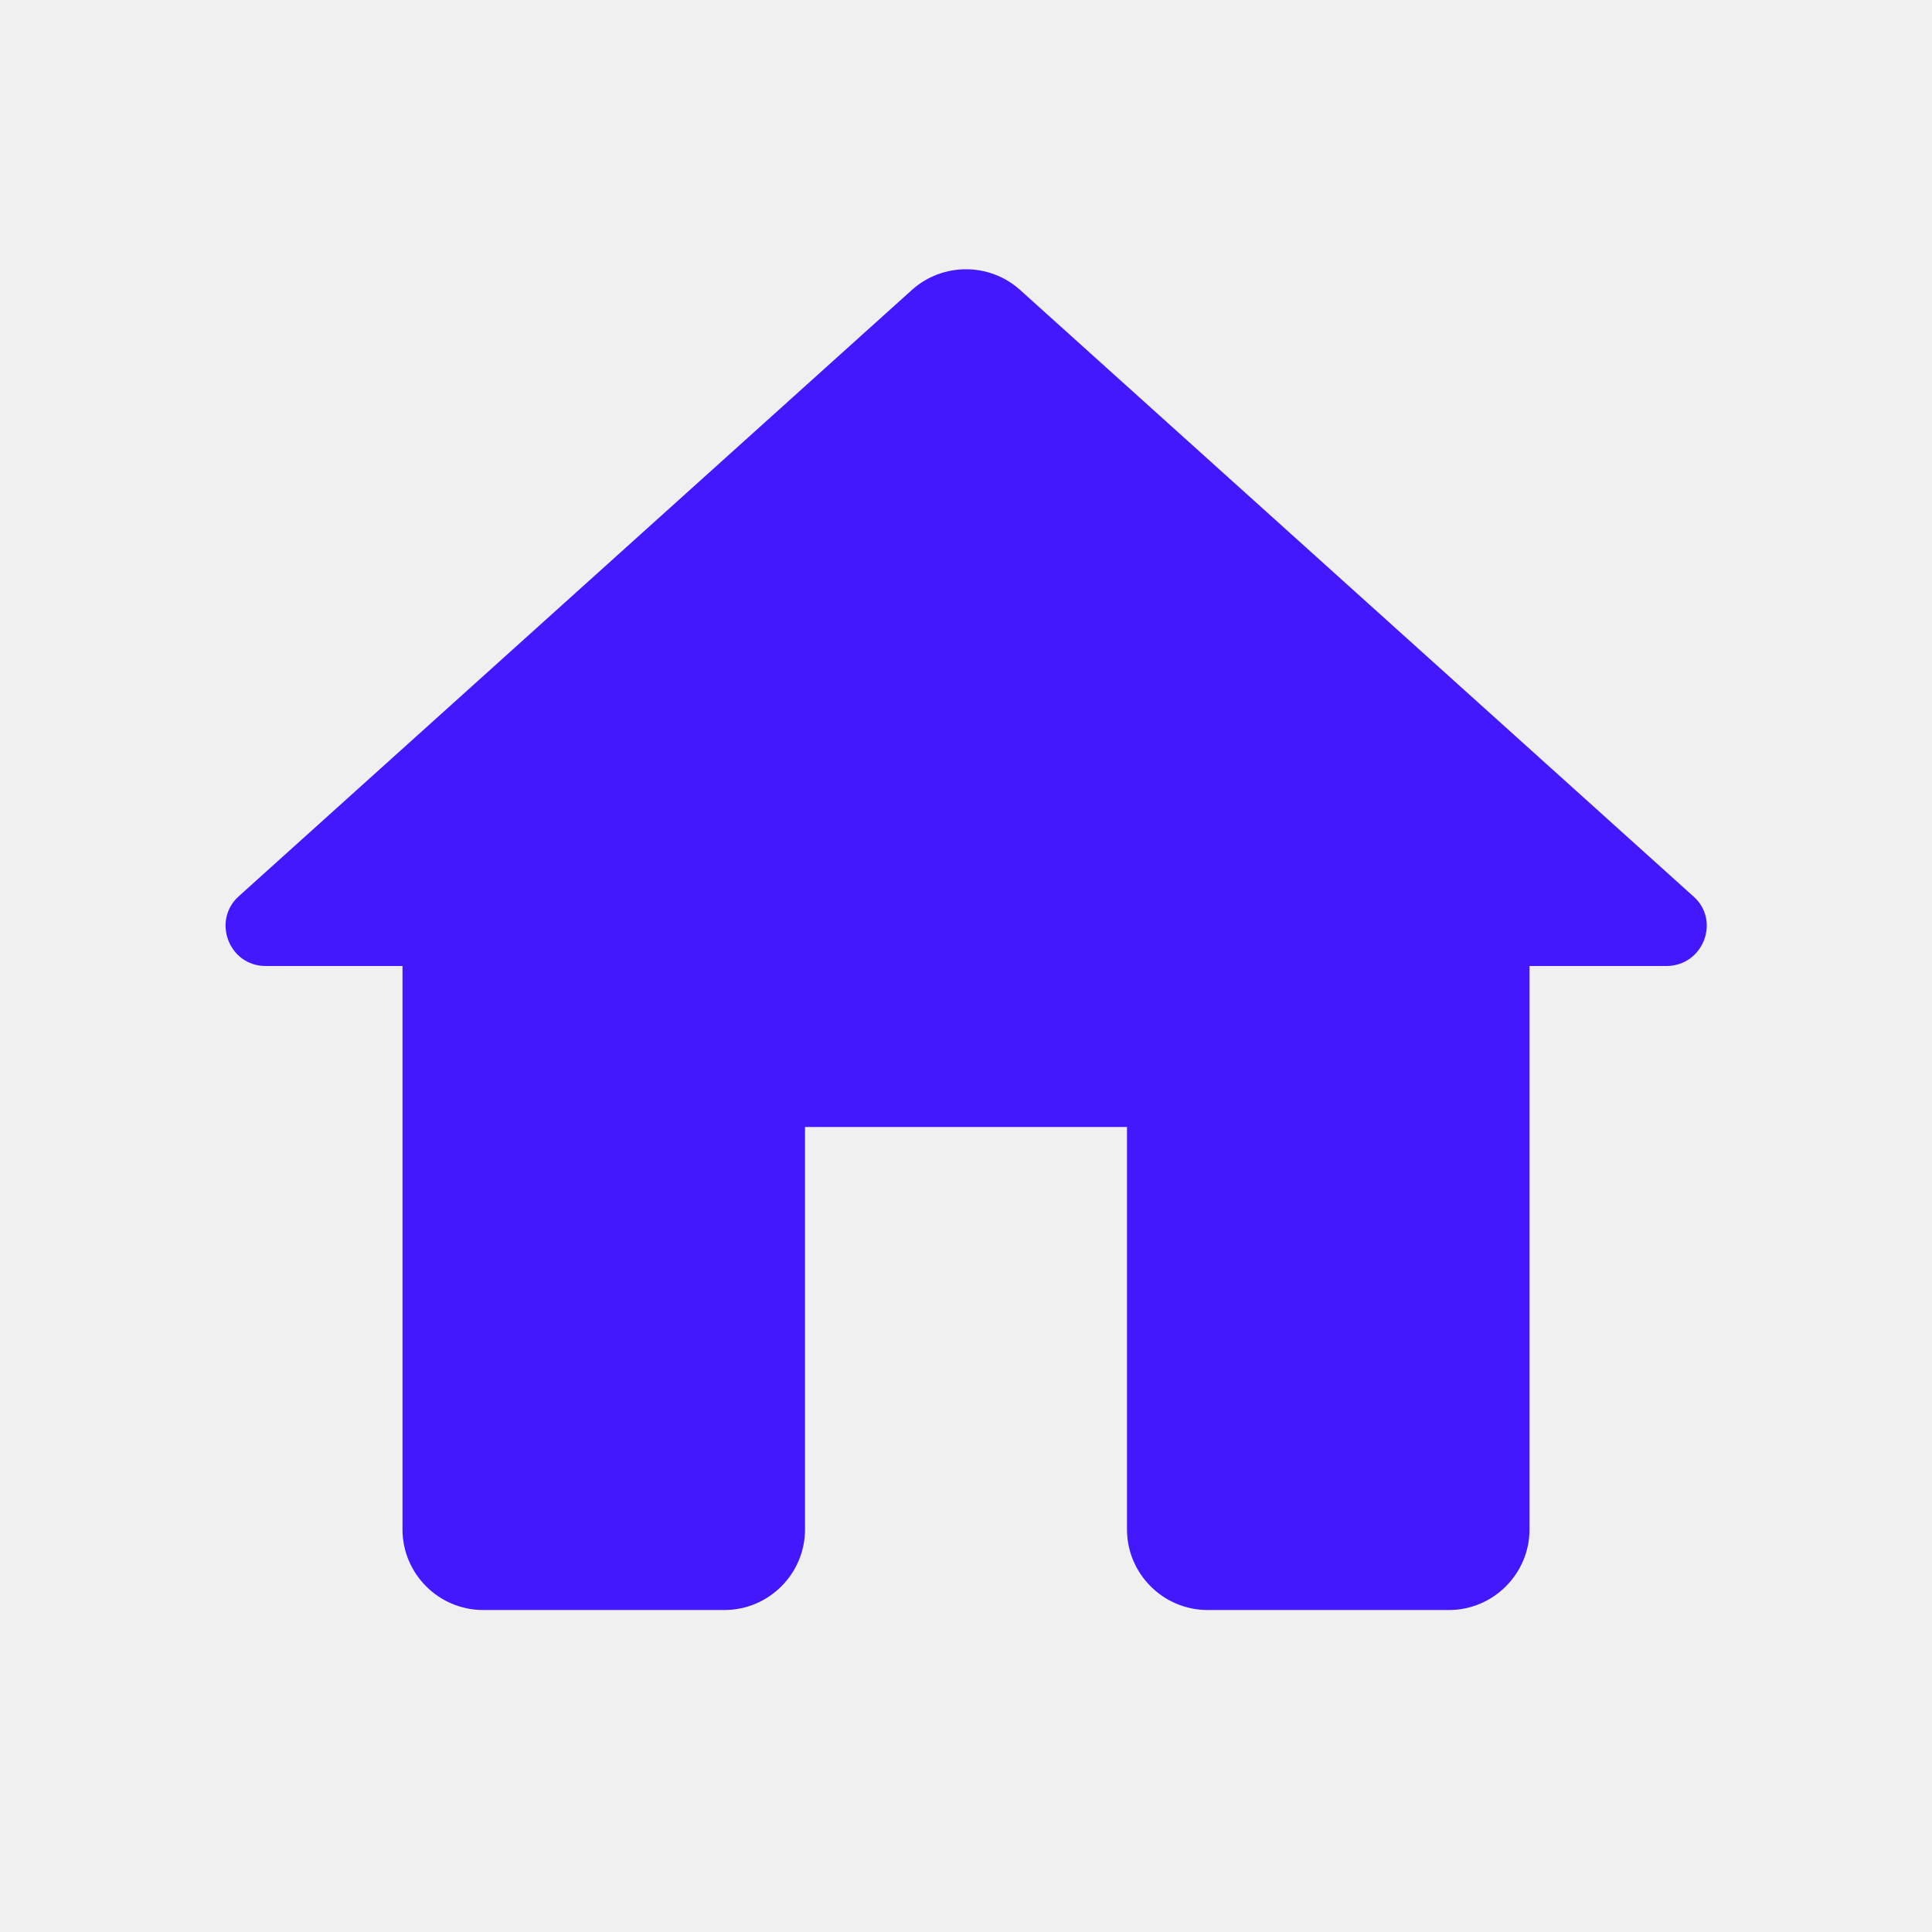
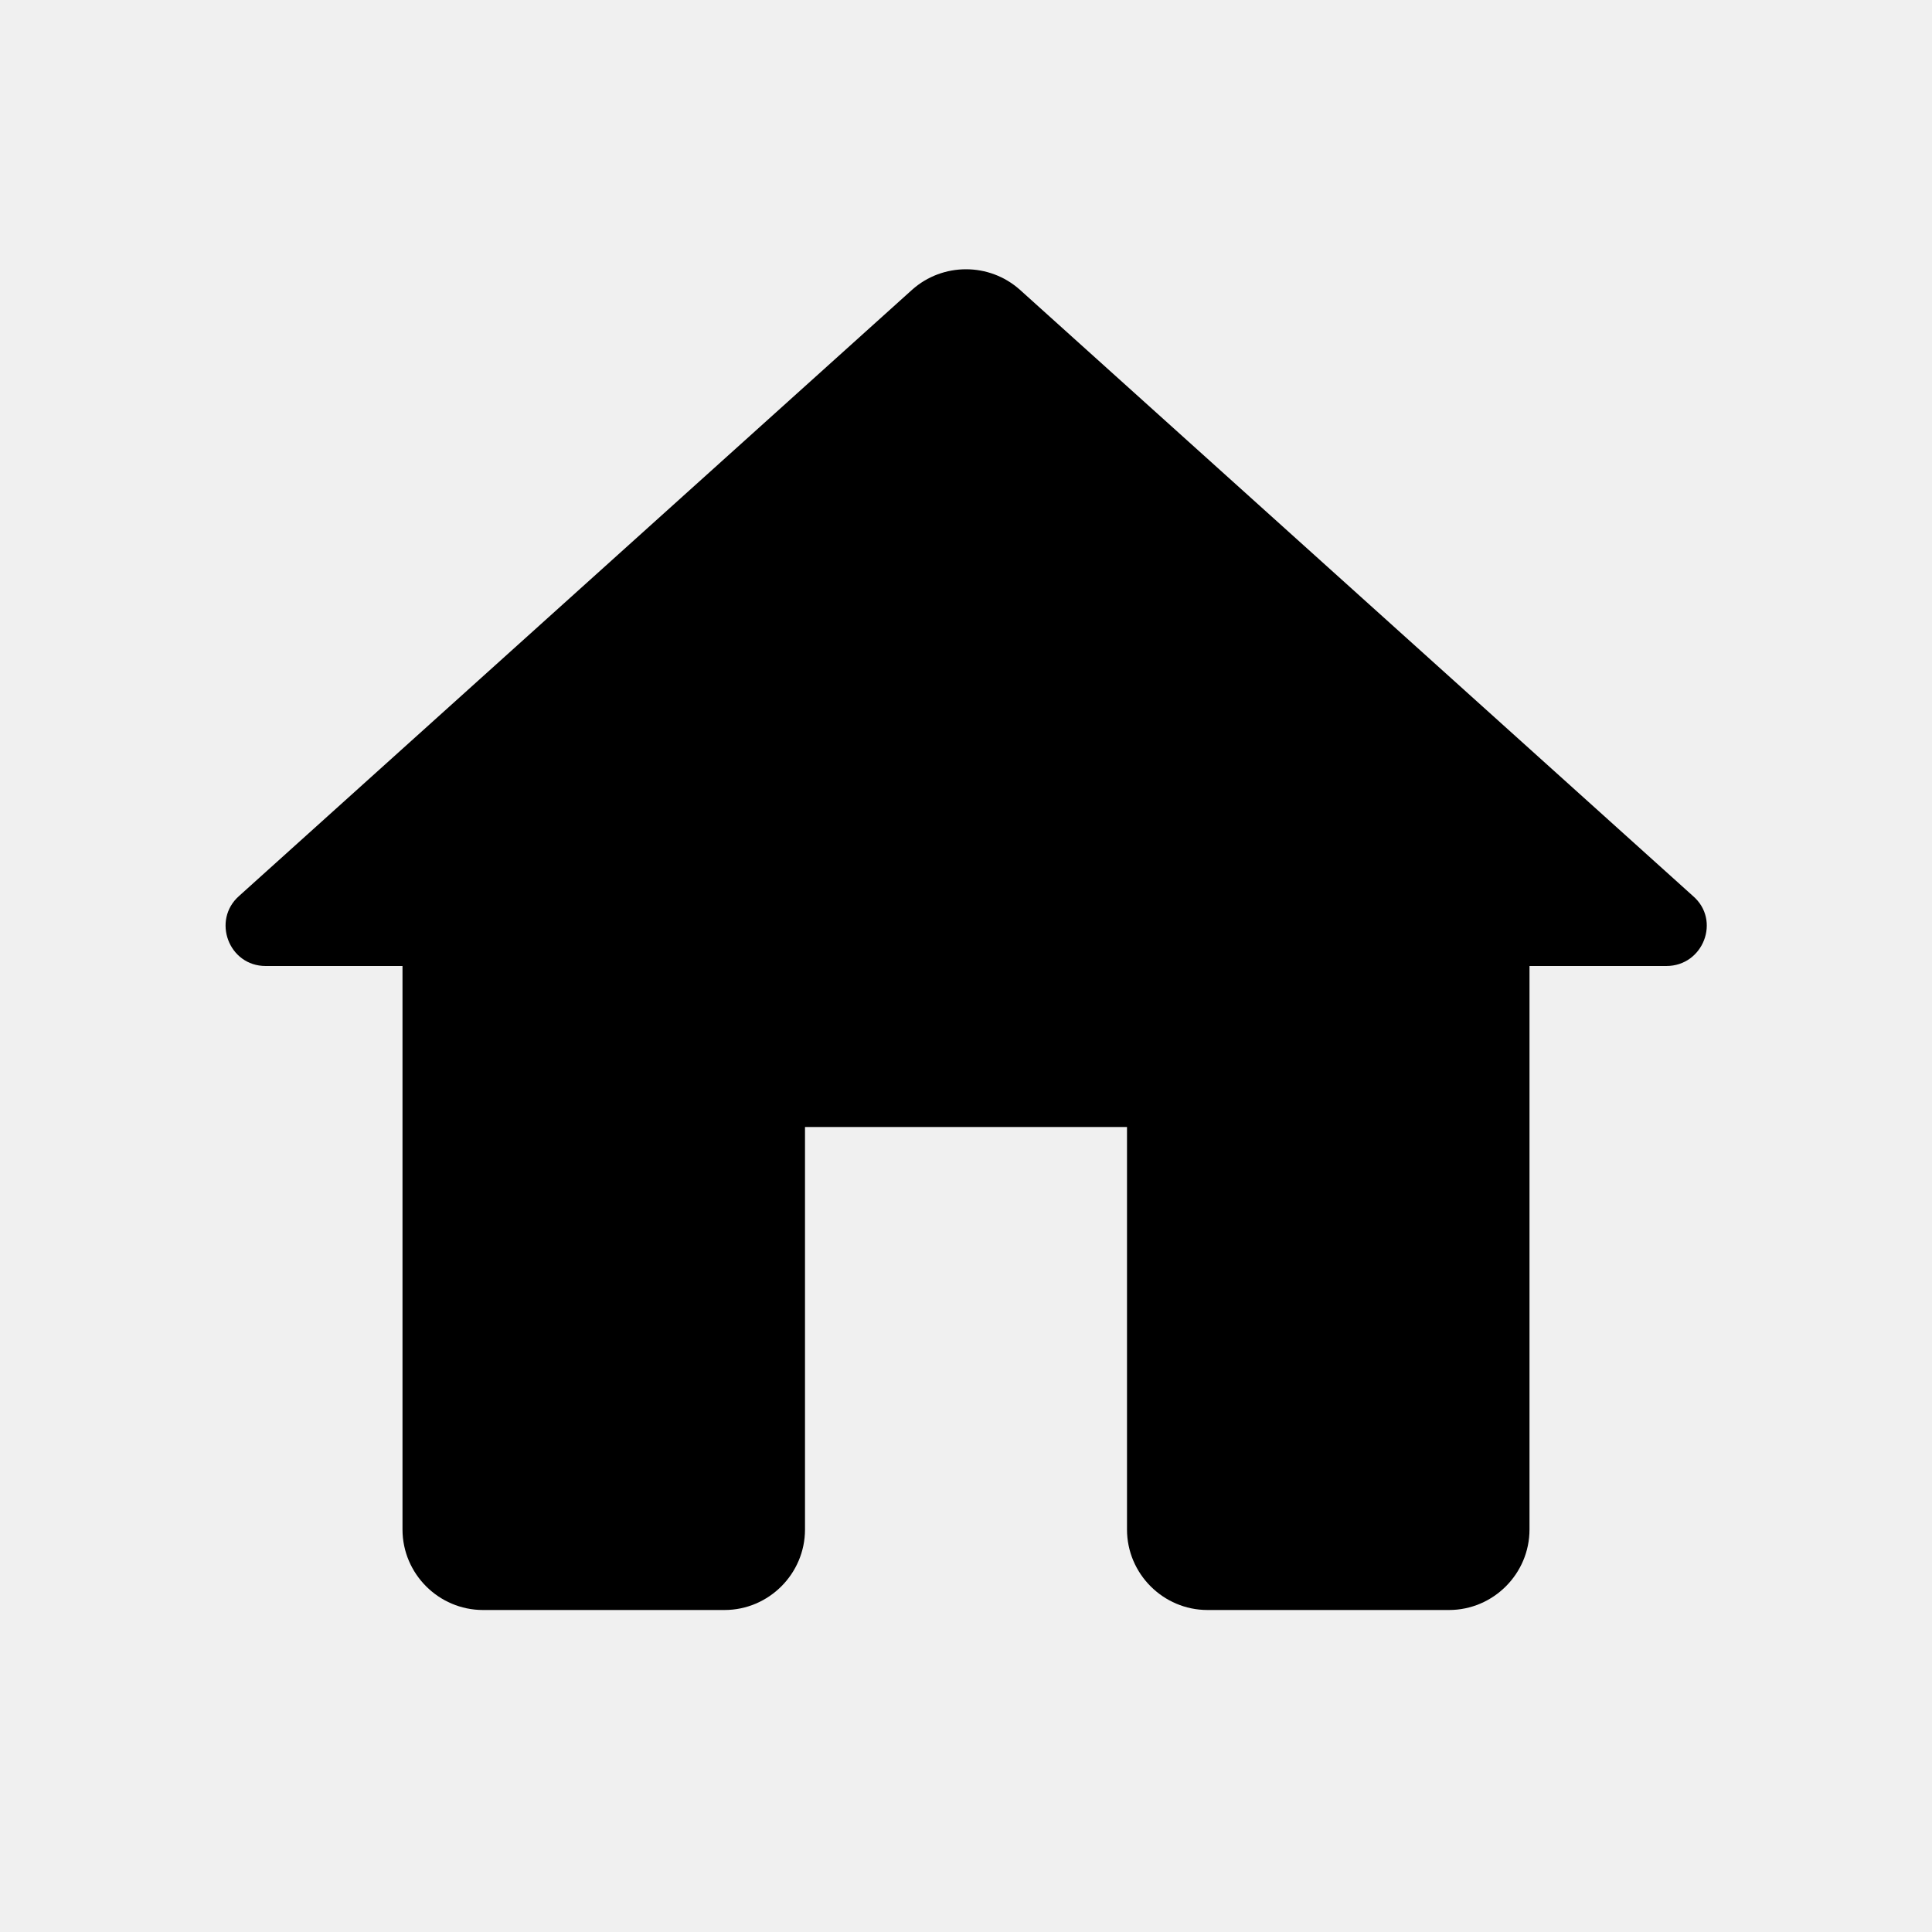
- <svg xmlns="http://www.w3.org/2000/svg" width="24" height="24" viewBox="0 0 24 24" fill="none">
-   <g id="Icon" clip-path="url(#clip0_1436_7649)">
-     <path id="Vector" d="M10 19V14H14V19C14 19.55 14.45 20 15 20H18C18.55 20 19 19.55 19 19V12H20.7C21.16 12 21.38 11.43 21.03 11.13L12.67 3.6C12.29 3.26 11.71 3.26 11.33 3.6L2.97 11.13C2.63 11.43 2.84 12 3.3 12H5V19C5 19.55 5.45 20 6 20H9C9.55 20 10 19.55 10 19Z" fill="#4318FF" />
+ <svg xmlns="http://www.w3.org/2000/svg" width="24" height="24" viewBox="0 0 24 24" fill="current">
+   <g clip-path="url(#clip0_1402_2887)">
+     <path fill="current" d="M10 19V14H14V19C14 19.55 14.45 20 15 20H18C18.55 20 19 19.55 19 19V12H20.7C21.16 12 21.38 11.43 21.03 11.13L12.67 3.6C12.29 3.26 11.71 3.26 11.33 3.6L2.97 11.13C2.63 11.43 2.84 12 3.3 12H5V19C5 19.55 5.45 20 6 20H9C9.55 20 10 19.55 10 19Z" />
  </g>
  <defs>
-     <clipPath id="clip0_1436_7649">
-       <rect width="24" height="24" fill="white" />
+     <clipPath id="clip0_1402_2887">
+       <rect width="24" height="24" fill="current" />
    </clipPath>
  </defs>
</svg>
